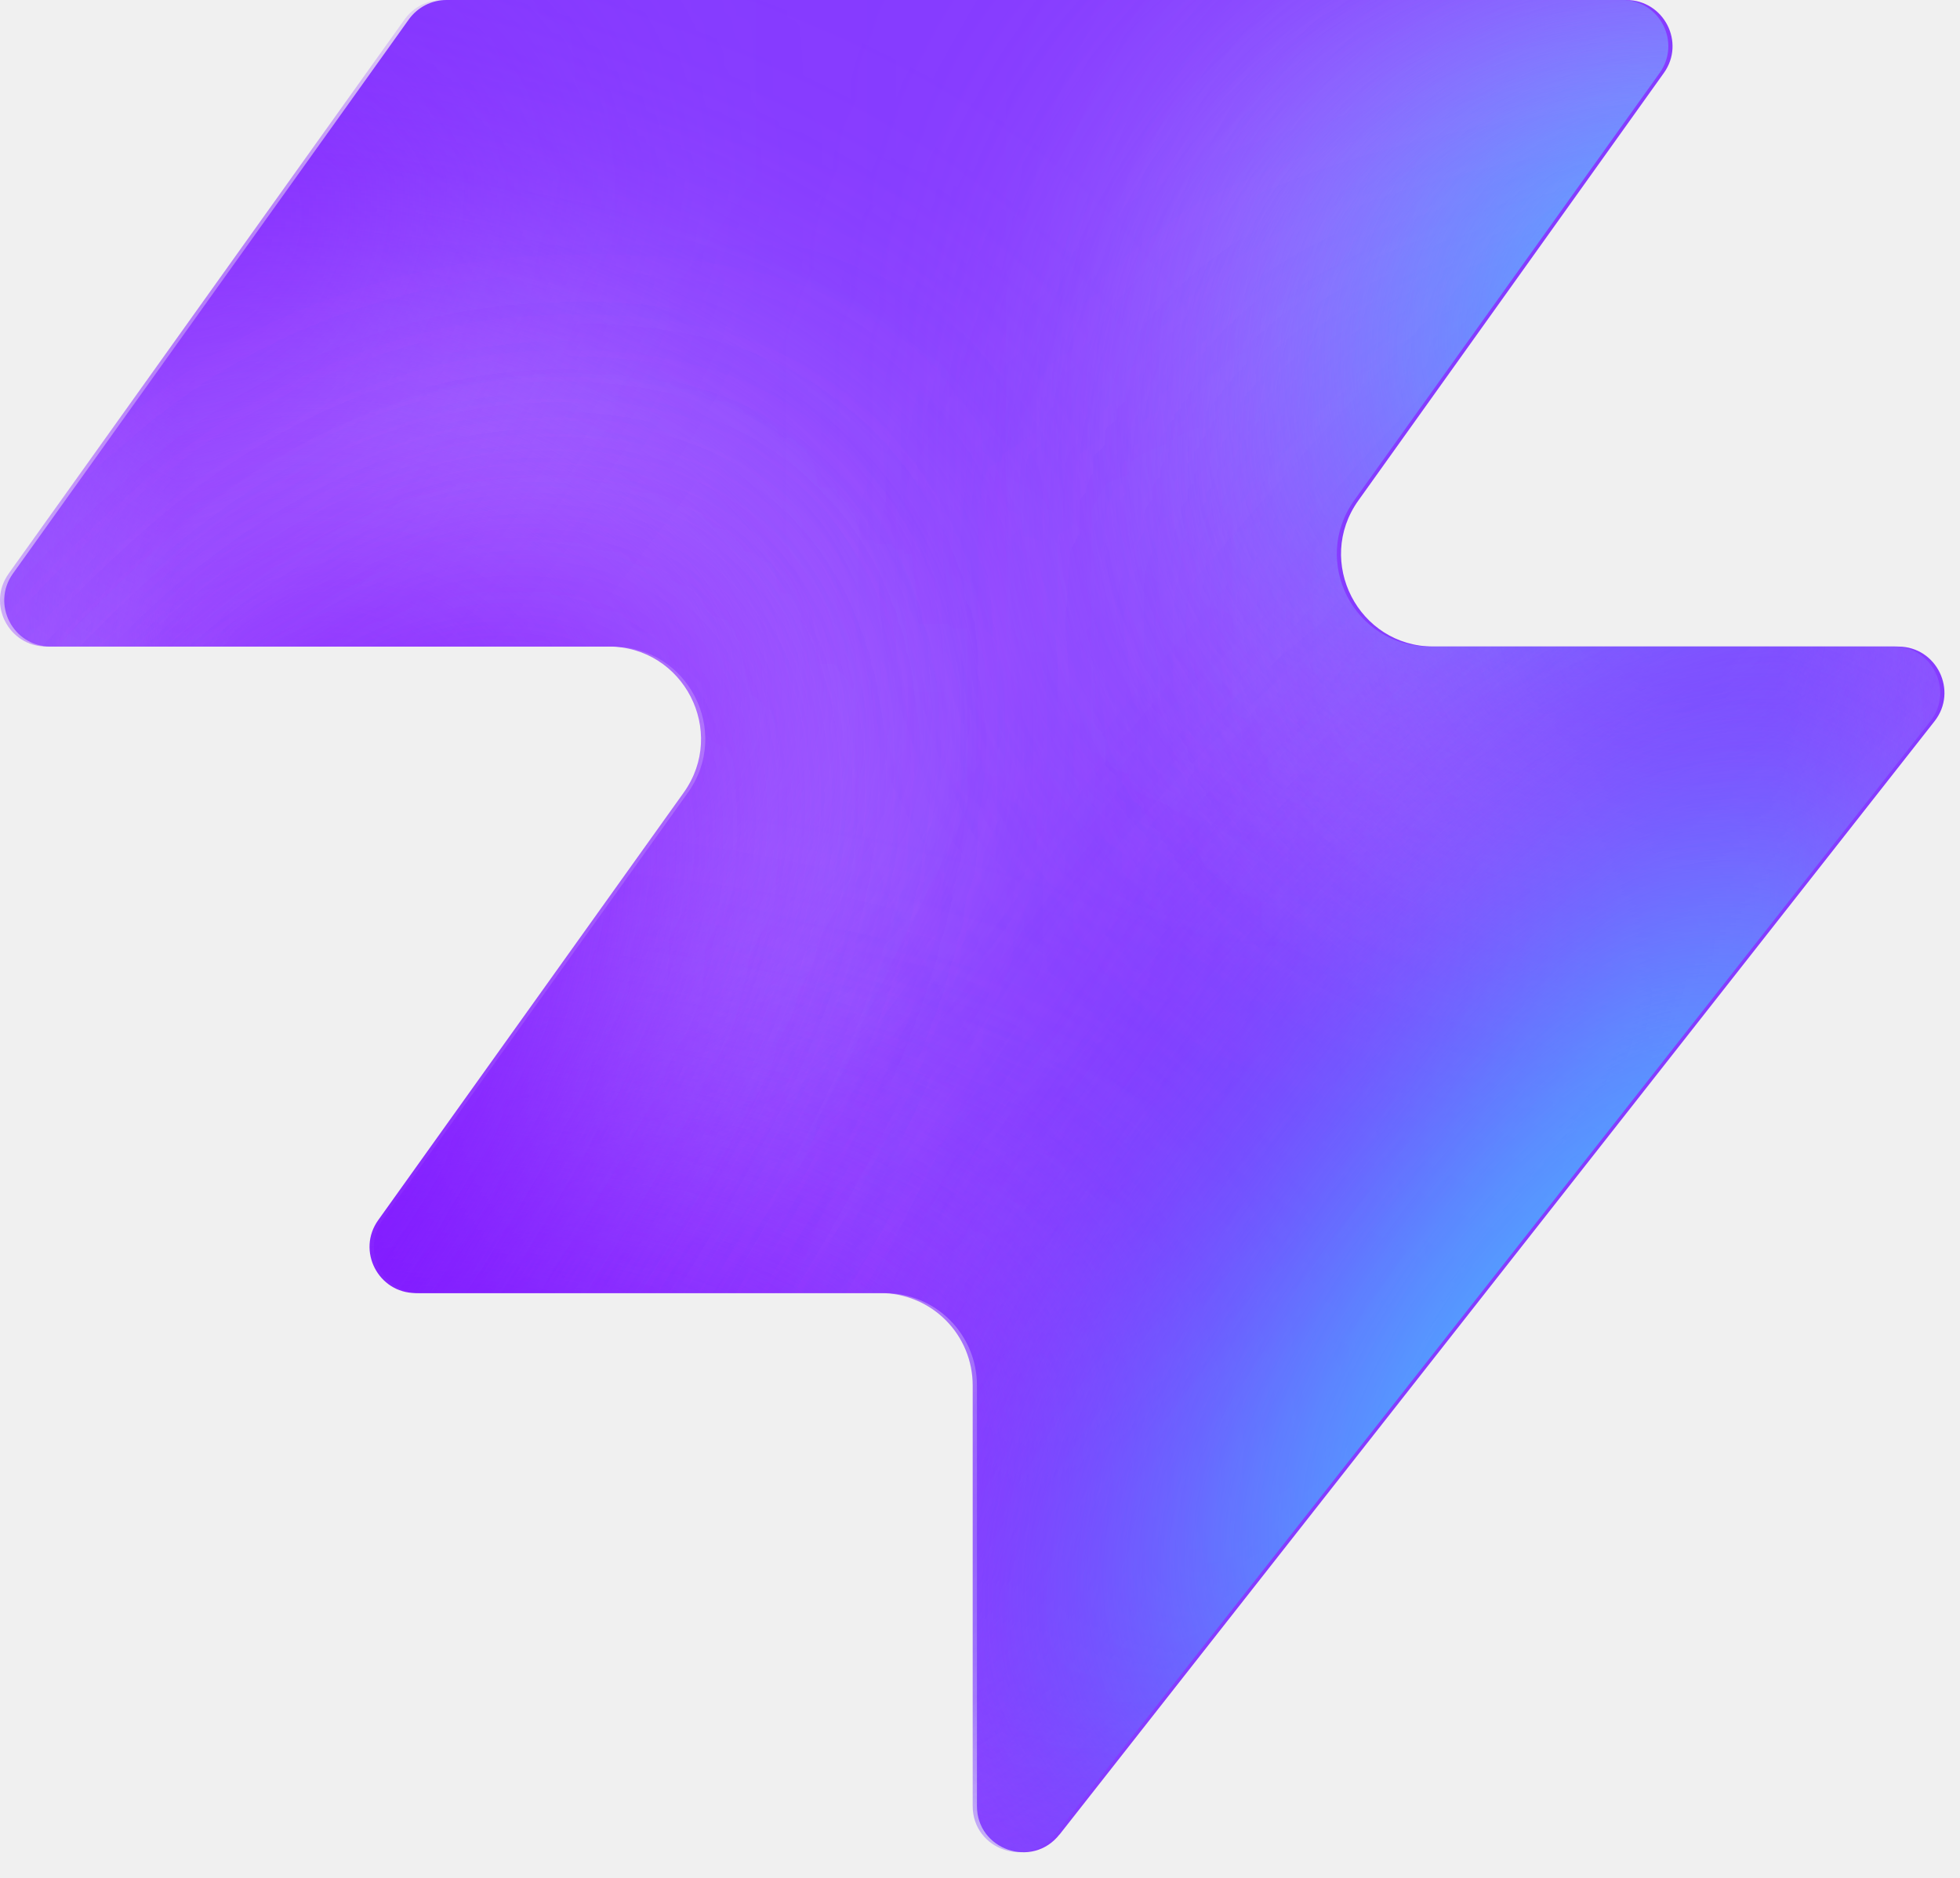
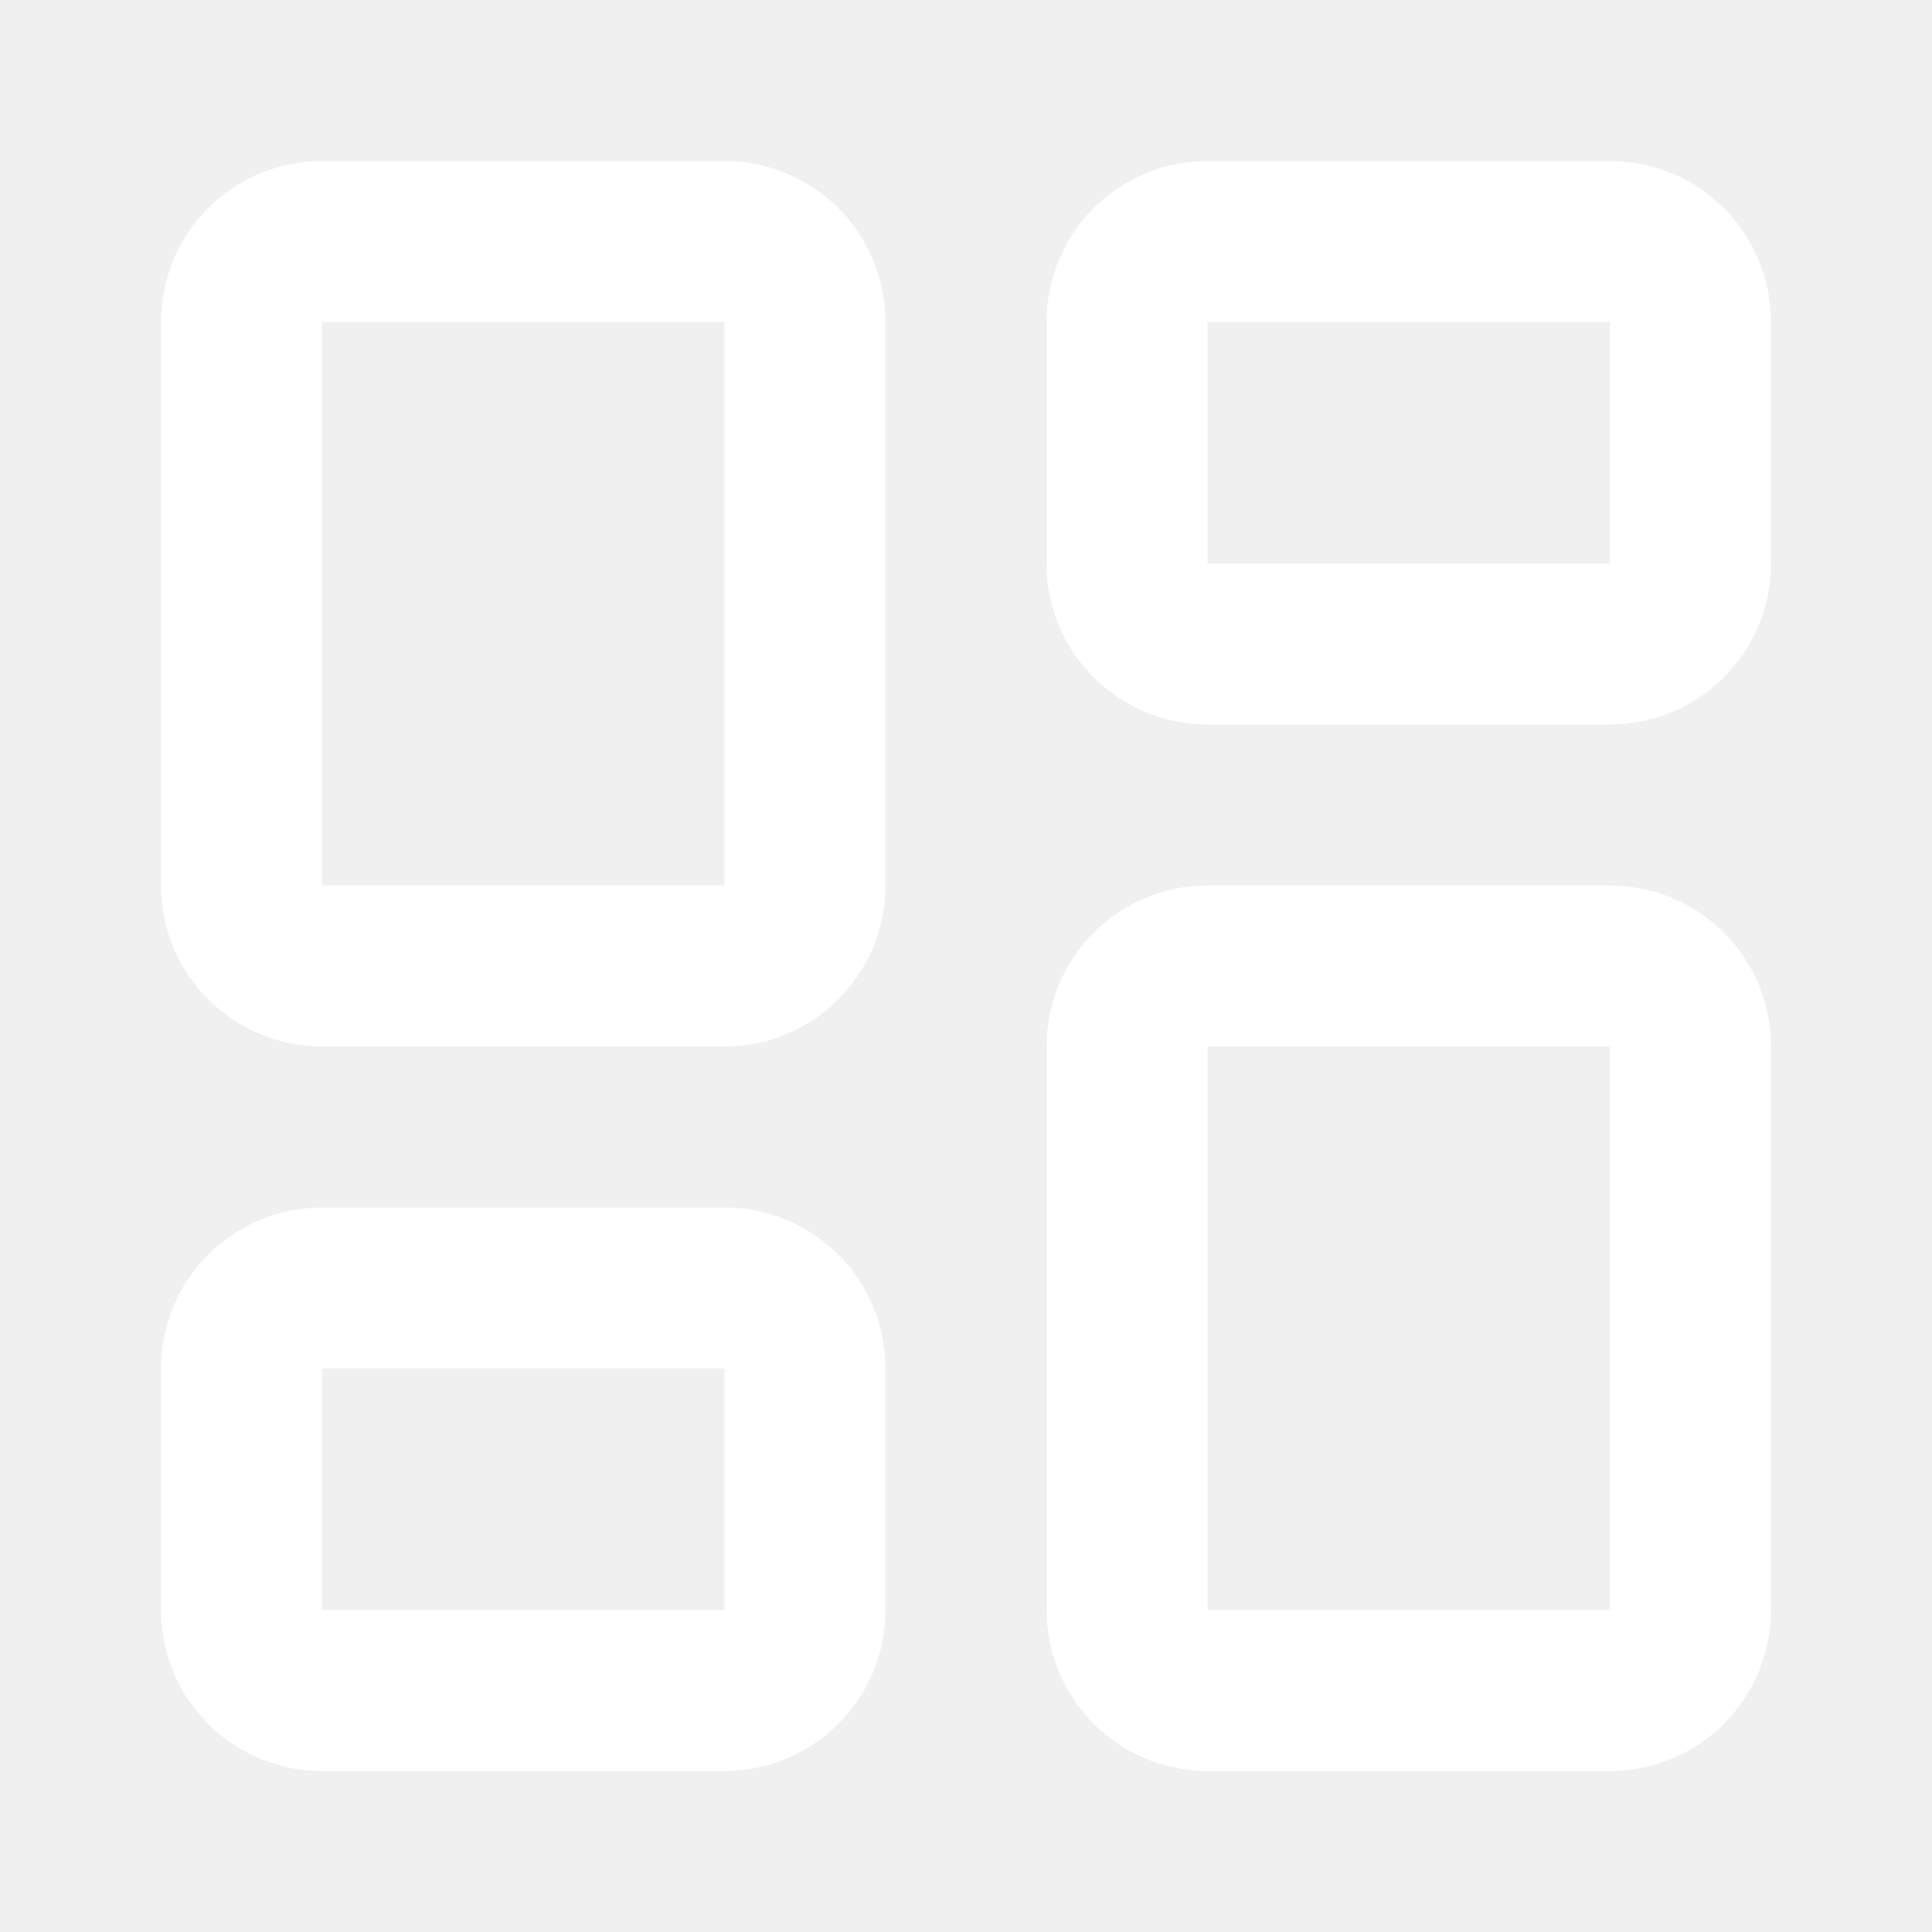
- <svg xmlns="http://www.w3.org/2000/svg" width="48" height="46" fill="none" viewBox="0 0 48 46">
-   <path fill="#863bff" d="M25.946 44.938c-.664.845-2.021.375-2.021-.698V33.937a2.26 2.26 0 0 0-2.262-2.262H10.287c-.92 0-1.456-1.04-.92-1.788l7.48-10.471c1.07-1.497 0-3.578-1.842-3.578H1.237c-.92 0-1.456-1.04-.92-1.788L10.013.474c.214-.297.556-.474.92-.474h28.894c.92 0 1.456 1.04.92 1.788l-7.48 10.471c-1.07 1.498 0 3.579 1.842 3.579h11.377c.943 0 1.473 1.088.89 1.83L25.947 44.94z" style="fill:#863bff;fill:color(display-p3 .525 .23 1);fill-opacity:1" />
-   <mask id="a" width="48" height="46" x="0" y="0" maskUnits="userSpaceOnUse" style="mask-type:alpha">
-     <path fill="#000" d="M25.842 44.938c-.664.844-2.021.375-2.021-.698V33.937a2.26 2.26 0 0 0-2.262-2.262H10.183c-.92 0-1.456-1.04-.92-1.788l7.48-10.471c1.07-1.498 0-3.579-1.842-3.579H1.133c-.92 0-1.456-1.04-.92-1.787L9.91.473c.214-.297.556-.474.92-.474h28.894c.92 0 1.456 1.04.92 1.788l-7.48 10.471c-1.07 1.498 0 3.578 1.842 3.578h11.377c.943 0 1.473 1.088.89 1.832L25.843 44.94z" style="fill:#000;fill-opacity:1" />
-   </mask>
-   <g mask="url(#a)">
-     <g filter="url(#b)">
-       <ellipse cx="5.508" cy="14.704" fill="#ede6ff" rx="5.508" ry="14.704" style="fill:#ede6ff;fill:color(display-p3 .927 .903 1);fill-opacity:1" transform="matrix(.00324 1 1 -.00324 -4.47 31.516)" />
-     </g>
-     <g filter="url(#c)">
-       <ellipse cx="10.399" cy="29.851" fill="#ede6ff" rx="10.399" ry="29.851" style="fill:#ede6ff;fill:color(display-p3 .927 .903 1);fill-opacity:1" transform="matrix(.00324 1 1 -.00324 -39.328 7.883)" />
-     </g>
-     <g filter="url(#d)">
-       <ellipse cx="5.508" cy="30.487" fill="#7e14ff" rx="5.508" ry="30.487" style="fill:#7e14ff;fill:color(display-p3 .492 .077 1);fill-opacity:1" transform="rotate(89.814 -25.913 -14.639)scale(1 -1)" />
-     </g>
-     <g filter="url(#e)">
-       <ellipse cx="5.508" cy="30.599" fill="#7e14ff" rx="5.508" ry="30.599" style="fill:#7e14ff;fill:color(display-p3 .492 .077 1);fill-opacity:1" transform="rotate(89.814 -32.644 -3.334)scale(1 -1)" />
-     </g>
-     <g filter="url(#f)">
-       <ellipse cx="5.508" cy="30.599" fill="#7e14ff" rx="5.508" ry="30.599" style="fill:#7e14ff;fill:color(display-p3 .492 .077 1);fill-opacity:1" transform="matrix(.00324 1 1 -.00324 -34.34 30.47)" />
-     </g>
-     <g filter="url(#g)">
-       <ellipse cx="14.072" cy="22.078" fill="#ede6ff" rx="14.072" ry="22.078" style="fill:#ede6ff;fill:color(display-p3 .927 .903 1);fill-opacity:1" transform="rotate(93.35 24.506 48.493)scale(-1 1)" />
-     </g>
-     <g filter="url(#h)">
-       <ellipse cx="3.47" cy="21.501" fill="#7e14ff" rx="3.47" ry="21.501" style="fill:#7e14ff;fill:color(display-p3 .492 .077 1);fill-opacity:1" transform="rotate(89.009 28.708 47.59)scale(-1 1)" />
-     </g>
-     <g filter="url(#i)">
-       <ellipse cx="3.47" cy="21.501" fill="#7e14ff" rx="3.47" ry="21.501" style="fill:#7e14ff;fill:color(display-p3 .492 .077 1);fill-opacity:1" transform="rotate(89.009 28.708 47.59)scale(-1 1)" />
-     </g>
-     <g filter="url(#j)">
-       <ellipse cx=".387" cy="8.972" fill="#7e14ff" rx="4.407" ry="29.108" style="fill:#7e14ff;fill:color(display-p3 .492 .077 1);fill-opacity:1" transform="rotate(39.51 .387 8.972)" />
-     </g>
-     <g filter="url(#k)">
-       <ellipse cx="47.523" cy="-6.092" fill="#7e14ff" rx="4.407" ry="29.108" style="fill:#7e14ff;fill:color(display-p3 .492 .077 1);fill-opacity:1" transform="rotate(37.892 47.523 -6.092)" />
-     </g>
-     <g filter="url(#l)">
-       <ellipse cx="41.412" cy="6.333" fill="#47bfff" rx="5.971" ry="9.665" style="fill:#47bfff;fill:color(display-p3 .28 .748 1);fill-opacity:1" transform="rotate(37.892 41.412 6.333)" />
-     </g>
-     <g filter="url(#m)">
-       <ellipse cx="-1.879" cy="38.332" fill="#7e14ff" rx="4.407" ry="29.108" style="fill:#7e14ff;fill:color(display-p3 .492 .077 1);fill-opacity:1" transform="rotate(37.892 -1.88 38.332)" />
-     </g>
-     <g filter="url(#n)">
-       <ellipse cx="-1.879" cy="38.332" fill="#7e14ff" rx="4.407" ry="29.108" style="fill:#7e14ff;fill:color(display-p3 .492 .077 1);fill-opacity:1" transform="rotate(37.892 -1.88 38.332)" />
-     </g>
-     <g filter="url(#o)">
-       <ellipse cx="35.651" cy="29.907" fill="#7e14ff" rx="4.407" ry="29.108" style="fill:#7e14ff;fill:color(display-p3 .492 .077 1);fill-opacity:1" transform="rotate(37.892 35.651 29.907)" />
-     </g>
-     <g filter="url(#p)">
-       <ellipse cx="38.418" cy="32.4" fill="#47bfff" rx="5.971" ry="15.297" style="fill:#47bfff;fill:color(display-p3 .28 .748 1);fill-opacity:1" transform="rotate(37.892 38.418 32.4)" />
-     </g>
-   </g>
-   <defs>
-     <filter id="b" width="60.045" height="41.654" x="-19.77" y="16.149" color-interpolation-filters="sRGB" filterUnits="userSpaceOnUse">
-       <feFlood flood-opacity="0" result="BackgroundImageFix" />
-       <feBlend in="SourceGraphic" in2="BackgroundImageFix" result="shape" />
-       <feGaussianBlur result="effect1_foregroundBlur_2002_17158" stdDeviation="7.659" />
-     </filter>
-     <filter id="c" width="90.34" height="51.437" x="-54.613" y="-7.533" color-interpolation-filters="sRGB" filterUnits="userSpaceOnUse">
-       <feFlood flood-opacity="0" result="BackgroundImageFix" />
-       <feBlend in="SourceGraphic" in2="BackgroundImageFix" result="shape" />
-       <feGaussianBlur result="effect1_foregroundBlur_2002_17158" stdDeviation="7.659" />
-     </filter>
-     <filter id="d" width="79.355" height="29.4" x="-49.64" y="2.03" color-interpolation-filters="sRGB" filterUnits="userSpaceOnUse">
-       <feFlood flood-opacity="0" result="BackgroundImageFix" />
-       <feBlend in="SourceGraphic" in2="BackgroundImageFix" result="shape" />
-       <feGaussianBlur result="effect1_foregroundBlur_2002_17158" stdDeviation="4.596" />
-     </filter>
-     <filter id="e" width="79.579" height="29.4" x="-45.045" y="20.029" color-interpolation-filters="sRGB" filterUnits="userSpaceOnUse">
-       <feFlood flood-opacity="0" result="BackgroundImageFix" />
-       <feBlend in="SourceGraphic" in2="BackgroundImageFix" result="shape" />
-       <feGaussianBlur result="effect1_foregroundBlur_2002_17158" stdDeviation="4.596" />
-     </filter>
-     <filter id="f" width="79.579" height="29.4" x="-43.513" y="21.178" color-interpolation-filters="sRGB" filterUnits="userSpaceOnUse">
-       <feFlood flood-opacity="0" result="BackgroundImageFix" />
-       <feBlend in="SourceGraphic" in2="BackgroundImageFix" result="shape" />
-       <feGaussianBlur result="effect1_foregroundBlur_2002_17158" stdDeviation="4.596" />
-     </filter>
-     <filter id="g" width="74.749" height="58.852" x="15.756" y="-17.901" color-interpolation-filters="sRGB" filterUnits="userSpaceOnUse">
-       <feFlood flood-opacity="0" result="BackgroundImageFix" />
-       <feBlend in="SourceGraphic" in2="BackgroundImageFix" result="shape" />
-       <feGaussianBlur result="effect1_foregroundBlur_2002_17158" stdDeviation="7.659" />
-     </filter>
-     <filter id="h" width="61.377" height="25.362" x="23.548" y="2.284" color-interpolation-filters="sRGB" filterUnits="userSpaceOnUse">
-       <feFlood flood-opacity="0" result="BackgroundImageFix" />
-       <feBlend in="SourceGraphic" in2="BackgroundImageFix" result="shape" />
-       <feGaussianBlur result="effect1_foregroundBlur_2002_17158" stdDeviation="4.596" />
-     </filter>
-     <filter id="i" width="61.377" height="25.362" x="23.548" y="2.284" color-interpolation-filters="sRGB" filterUnits="userSpaceOnUse">
-       <feFlood flood-opacity="0" result="BackgroundImageFix" />
-       <feBlend in="SourceGraphic" in2="BackgroundImageFix" result="shape" />
-       <feGaussianBlur result="effect1_foregroundBlur_2002_17158" stdDeviation="4.596" />
-     </filter>
-     <filter id="j" width="56.045" height="63.649" x="-27.636" y="-22.853" color-interpolation-filters="sRGB" filterUnits="userSpaceOnUse">
-       <feFlood flood-opacity="0" result="BackgroundImageFix" />
-       <feBlend in="SourceGraphic" in2="BackgroundImageFix" result="shape" />
-       <feGaussianBlur result="effect1_foregroundBlur_2002_17158" stdDeviation="4.596" />
-     </filter>
-     <filter id="k" width="54.814" height="64.646" x="20.116" y="-38.415" color-interpolation-filters="sRGB" filterUnits="userSpaceOnUse">
-       <feFlood flood-opacity="0" result="BackgroundImageFix" />
-       <feBlend in="SourceGraphic" in2="BackgroundImageFix" result="shape" />
-       <feGaussianBlur result="effect1_foregroundBlur_2002_17158" stdDeviation="4.596" />
-     </filter>
-     <filter id="l" width="33.541" height="35.313" x="24.641" y="-11.323" color-interpolation-filters="sRGB" filterUnits="userSpaceOnUse">
-       <feFlood flood-opacity="0" result="BackgroundImageFix" />
-       <feBlend in="SourceGraphic" in2="BackgroundImageFix" result="shape" />
-       <feGaussianBlur result="effect1_foregroundBlur_2002_17158" stdDeviation="4.596" />
-     </filter>
-     <filter id="m" width="54.814" height="64.646" x="-29.286" y="6.009" color-interpolation-filters="sRGB" filterUnits="userSpaceOnUse">
-       <feFlood flood-opacity="0" result="BackgroundImageFix" />
-       <feBlend in="SourceGraphic" in2="BackgroundImageFix" result="shape" />
-       <feGaussianBlur result="effect1_foregroundBlur_2002_17158" stdDeviation="4.596" />
-     </filter>
-     <filter id="n" width="54.814" height="64.646" x="-29.286" y="6.009" color-interpolation-filters="sRGB" filterUnits="userSpaceOnUse">
-       <feFlood flood-opacity="0" result="BackgroundImageFix" />
-       <feBlend in="SourceGraphic" in2="BackgroundImageFix" result="shape" />
-       <feGaussianBlur result="effect1_foregroundBlur_2002_17158" stdDeviation="4.596" />
-     </filter>
-     <filter id="o" width="54.814" height="64.646" x="8.244" y="-2.416" color-interpolation-filters="sRGB" filterUnits="userSpaceOnUse">
-       <feFlood flood-opacity="0" result="BackgroundImageFix" />
-       <feBlend in="SourceGraphic" in2="BackgroundImageFix" result="shape" />
-       <feGaussianBlur result="effect1_foregroundBlur_2002_17158" stdDeviation="4.596" />
-     </filter>
-     <filter id="p" width="39.409" height="43.623" x="18.713" y="10.588" color-interpolation-filters="sRGB" filterUnits="userSpaceOnUse">
-       <feFlood flood-opacity="0" result="BackgroundImageFix" />
-       <feBlend in="SourceGraphic" in2="BackgroundImageFix" result="shape" />
-       <feGaussianBlur result="effect1_foregroundBlur_2002_17158" stdDeviation="4.596" />
-     </filter>
-   </defs>
+ <svg xmlns="http://www.w3.org/2000/svg" width="24" height="24" viewBox="0 0 24 24" fill="none" stroke="#ffffff" stroke-width="2" stroke-linecap="round" stroke-linejoin="round" class="lucide lucide-layout-dashboard-icon lucide-layout-dashboard">
+   <rect width="7" height="9" x="3" y="3" rx="1" />
+   <rect width="7" height="5" x="14" y="3" rx="1" />
+   <rect width="7" height="9" x="14" y="12" rx="1" />
+   <rect width="7" height="5" x="3" y="16" rx="1" />
</svg>
